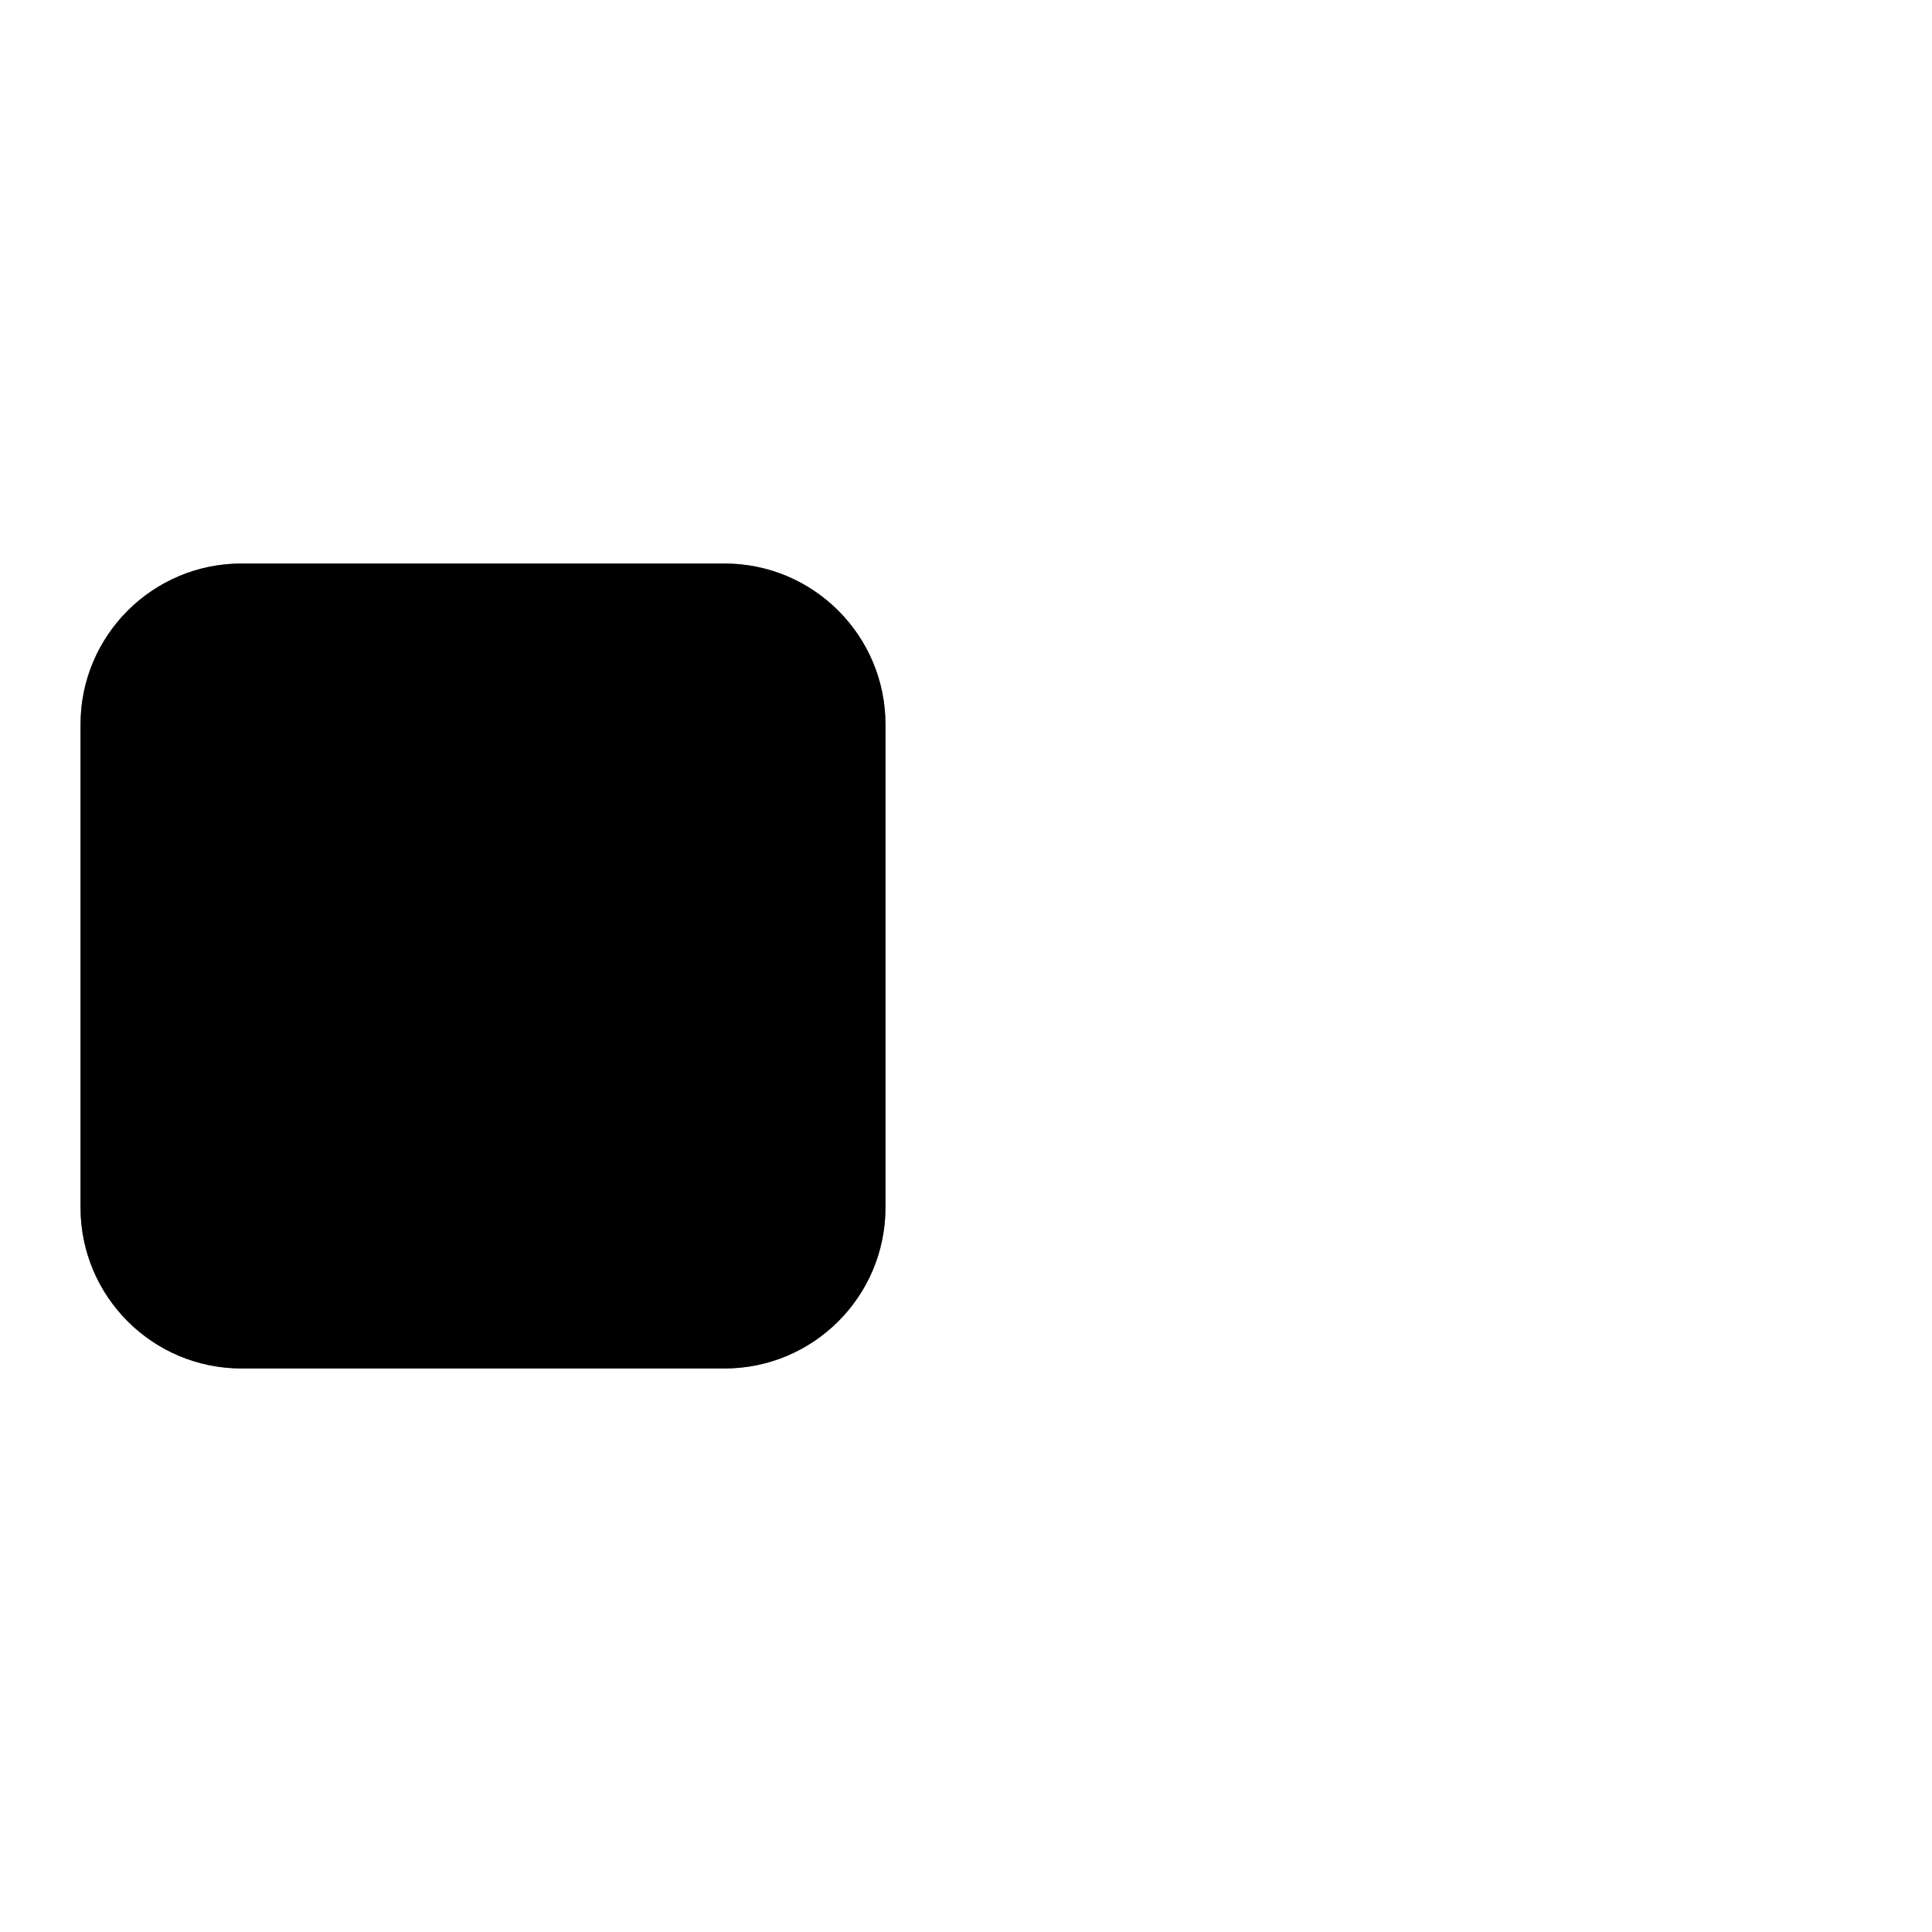
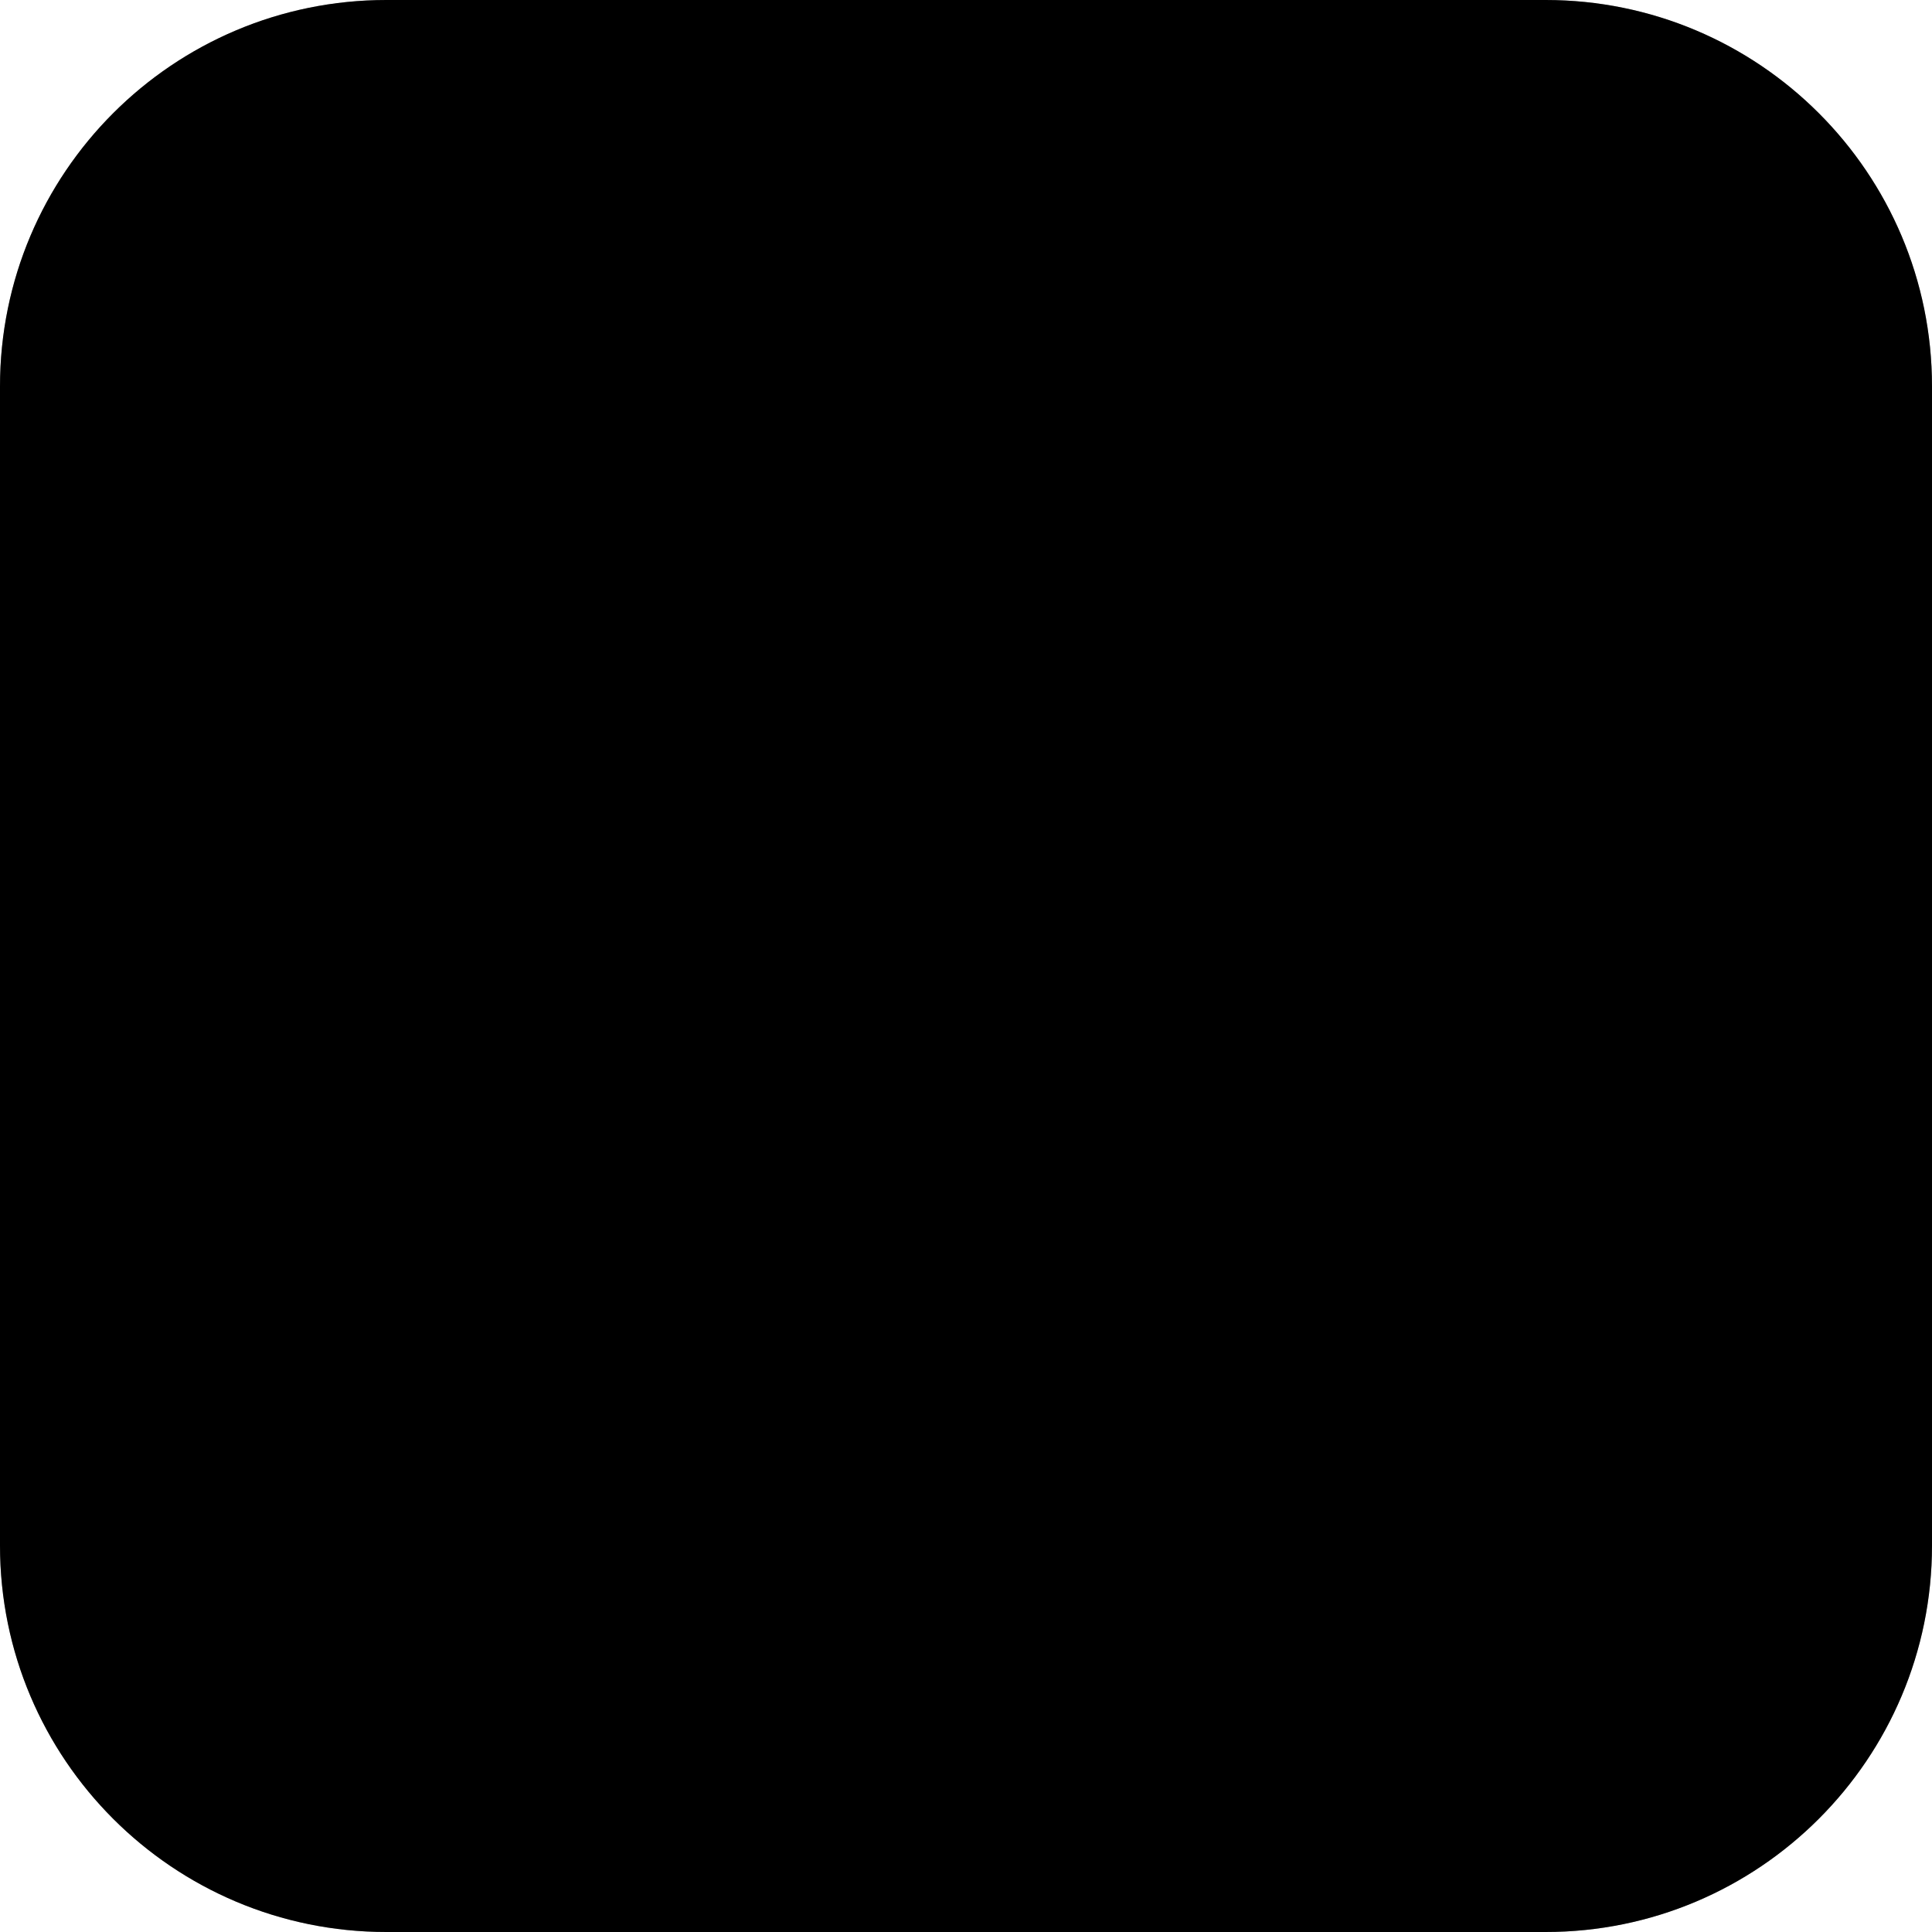
- <svg xmlns="http://www.w3.org/2000/svg" width="24" height="24" viewBox="0 0 24 24" fill="none">
-   <rect x="1.5" y="7.5" width="9" height="9" rx="1.5" stroke="#A6A6A6" stroke-linecap="round" stroke-linejoin="round" />
-   <rect x="1" y="7" width="10" height="10" rx="2" fill="CurrentColor" />
+ <svg xmlns="http://www.w3.org/2000/svg" width="10" height="10" viewBox="0 0 10 10" fill="none">
+   <rect x=".5" y=".5" width="9" height="9" rx="1.5" stroke="#A6A6A6" stroke-linecap="round" stroke-linejoin="round" />
+   <rect width="10" height="10" rx="2" fill="CurrentColor" />
</svg>
